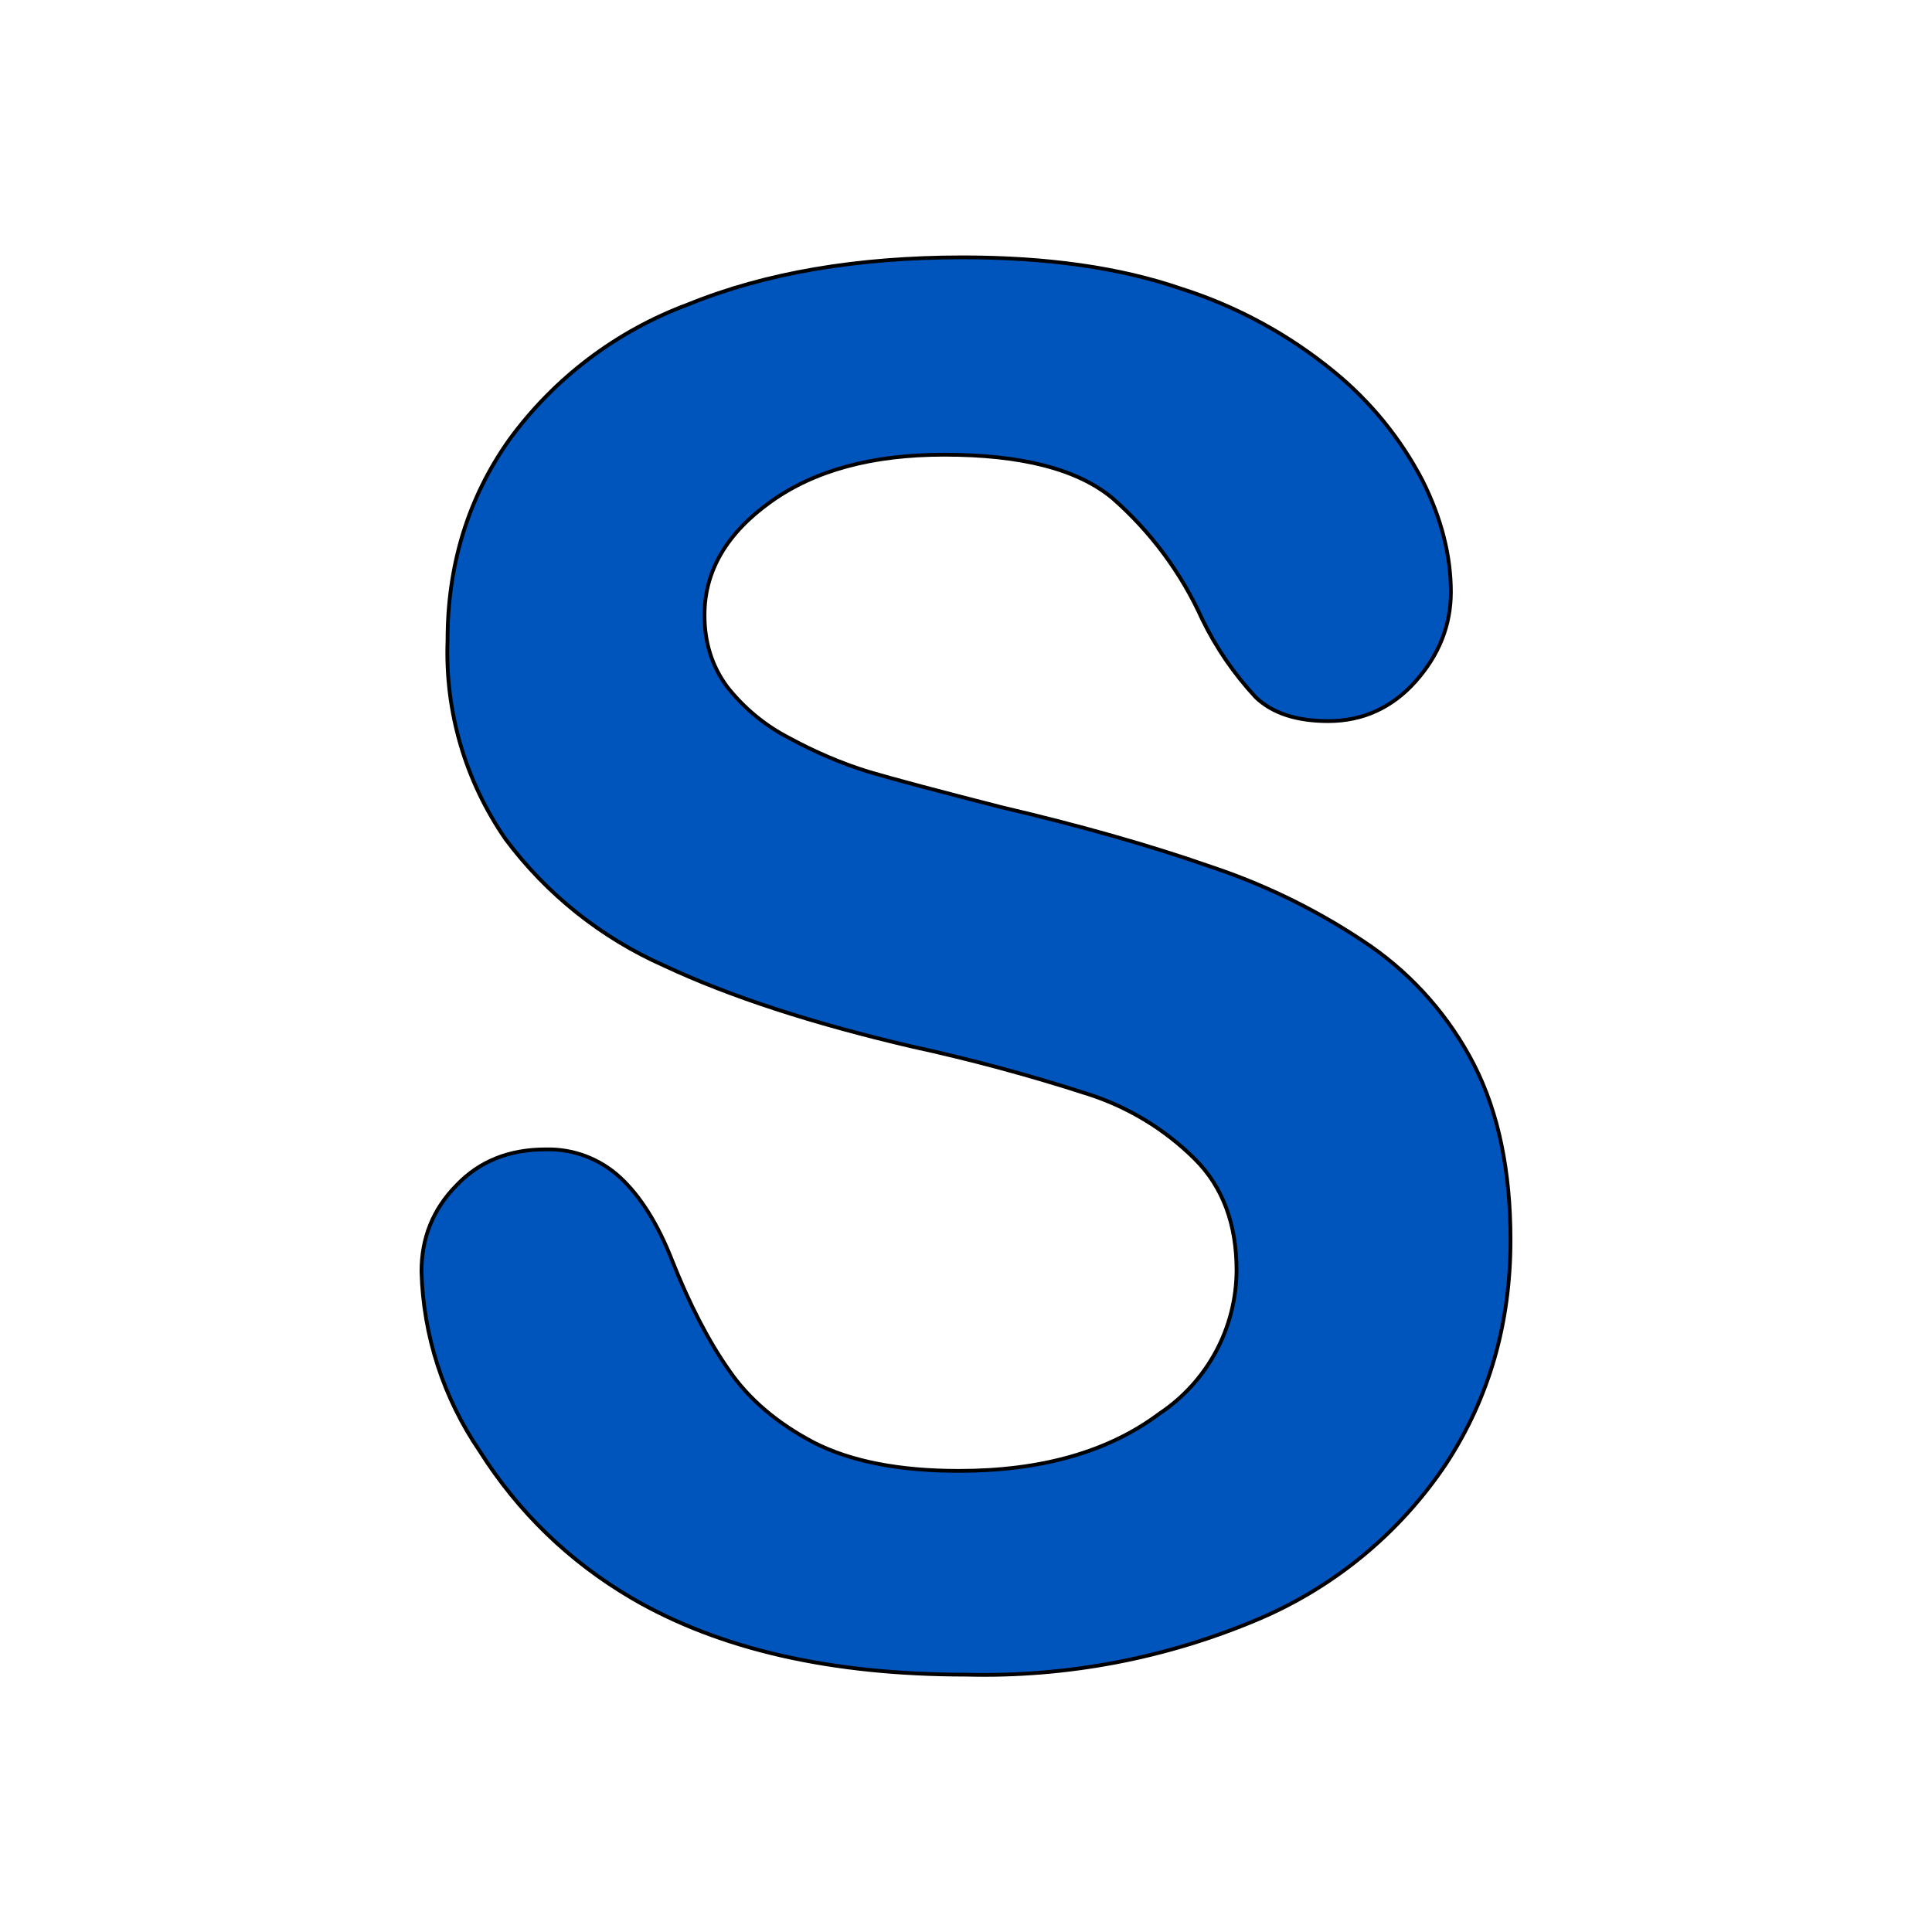
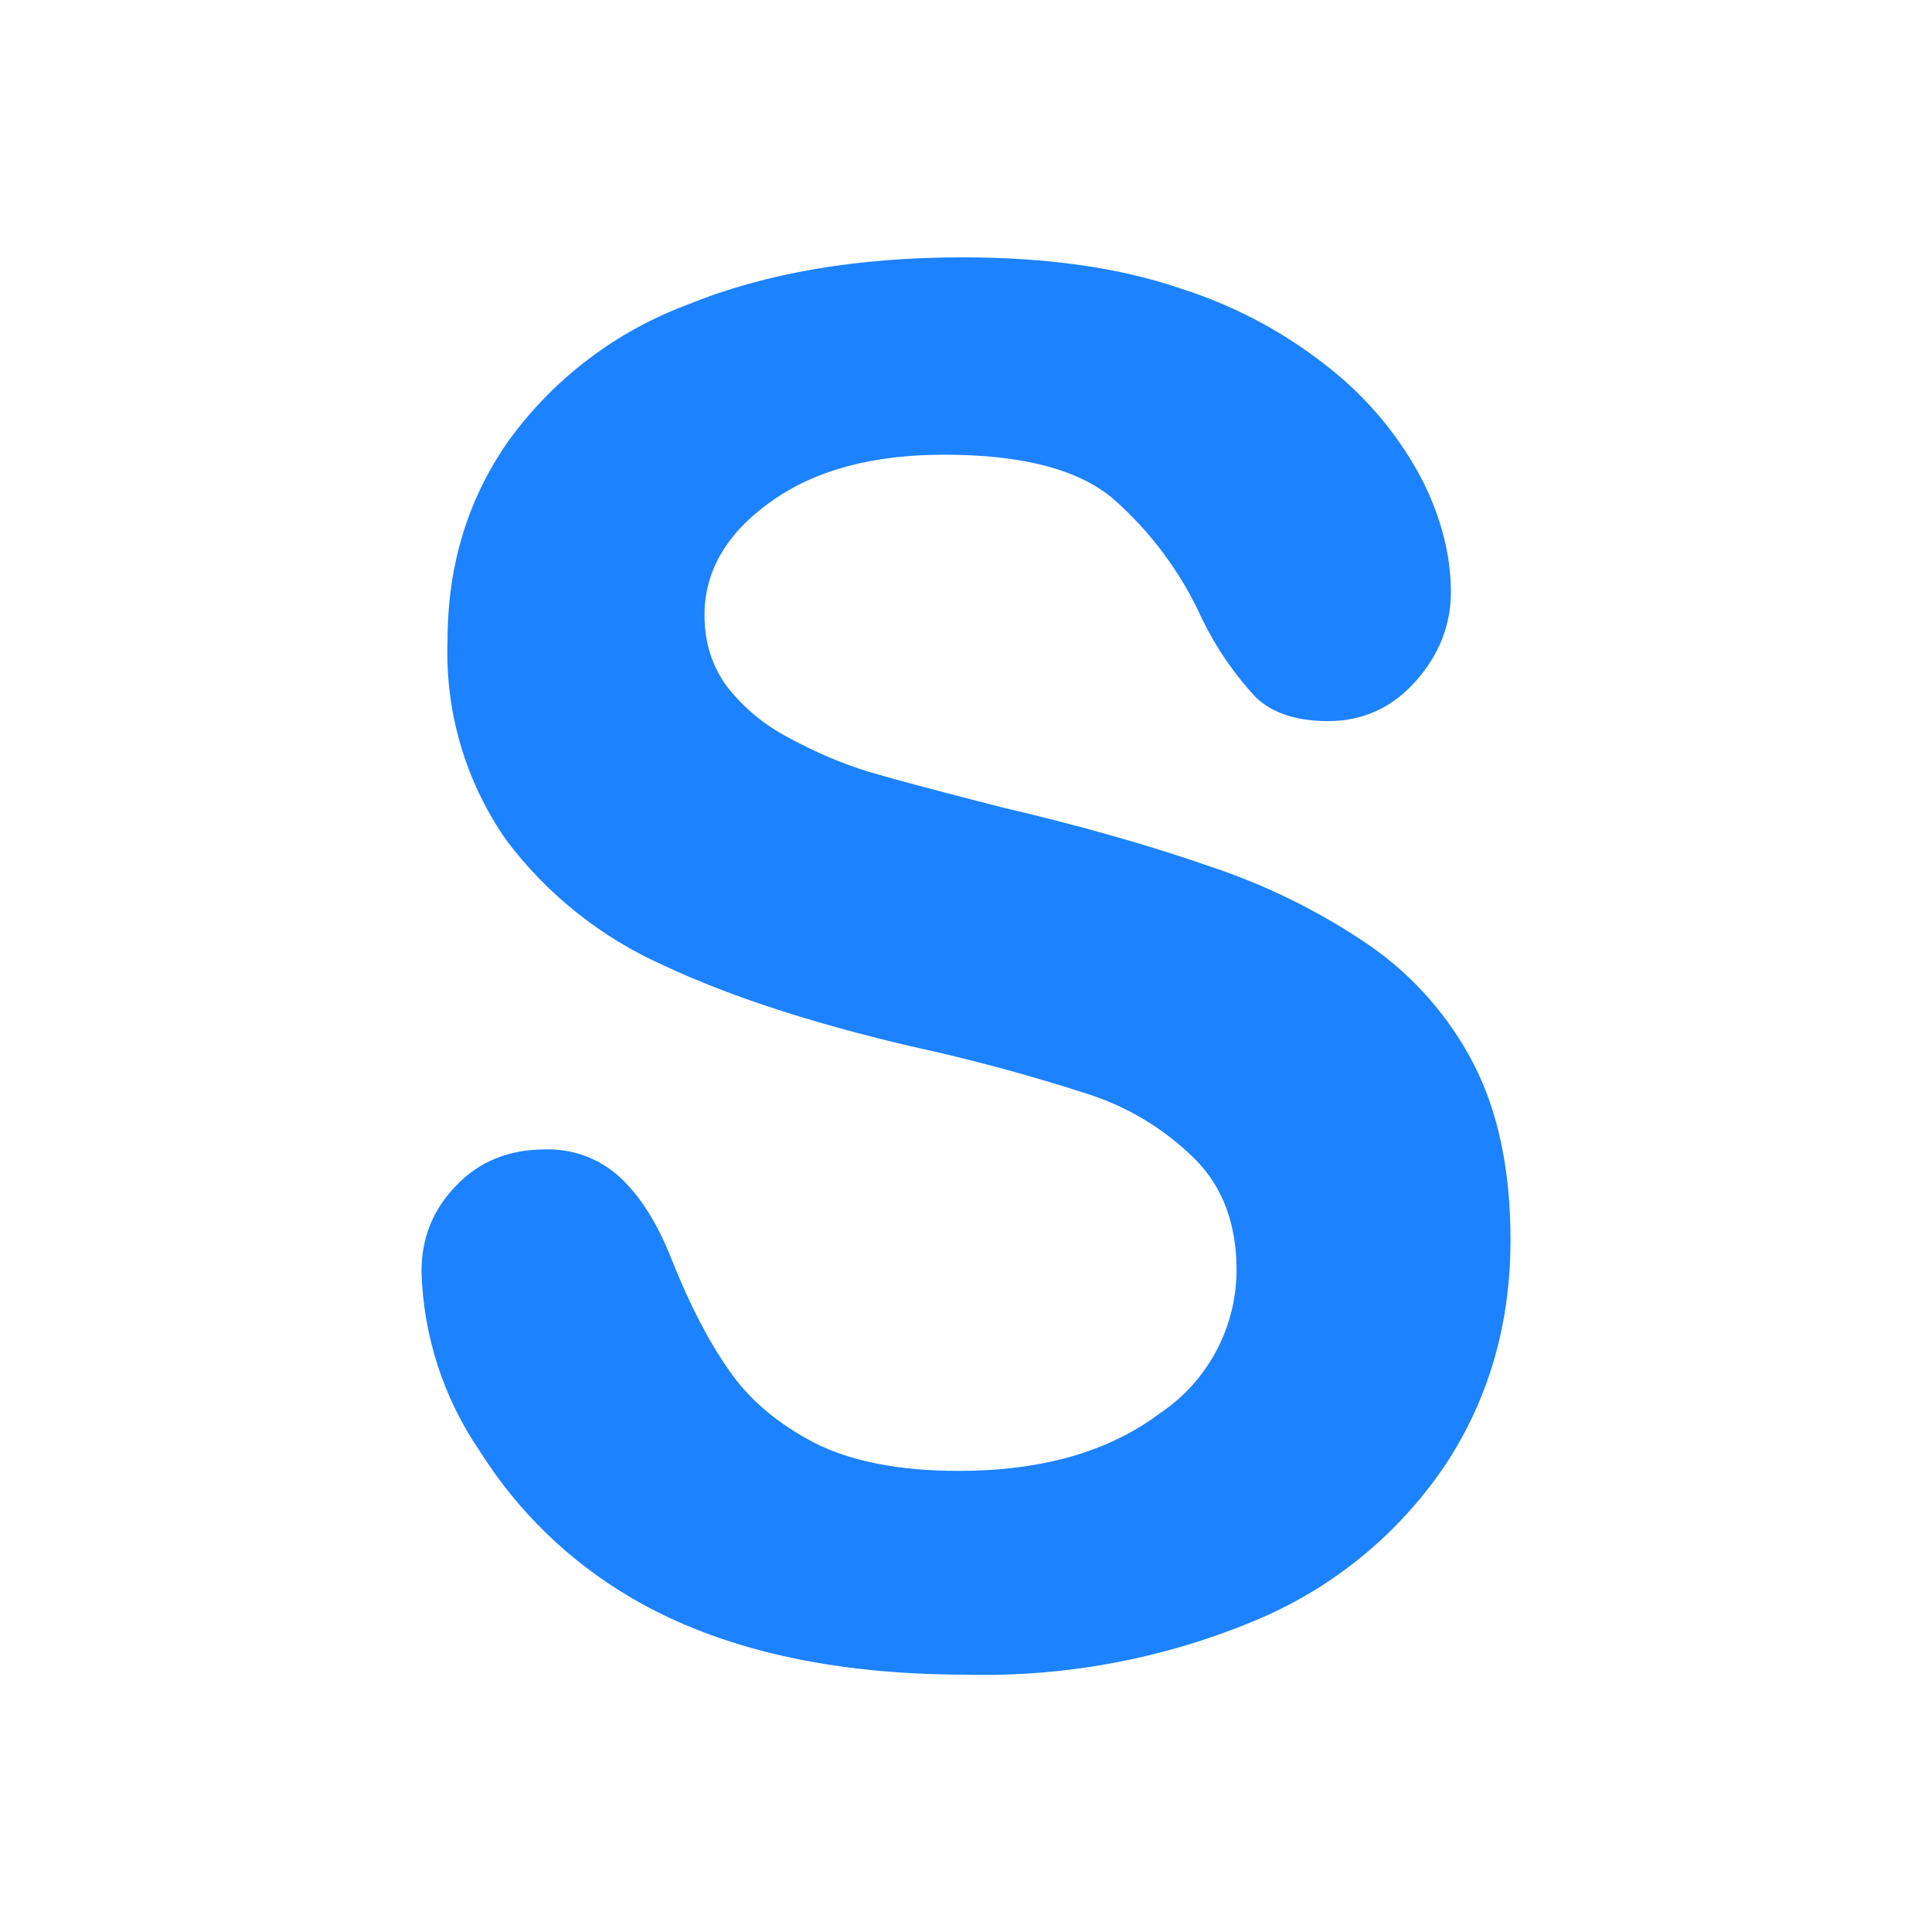
<svg xmlns="http://www.w3.org/2000/svg" xml:space="preserve" fill-rule="evenodd" stroke-linejoin="round" stroke-miterlimit="2" clip-rule="evenodd" viewBox="0 0 512 512">
-   <style>
-     .fill_1{fill:#0055bd;}
-     .stroke_1{stroke:#000000;}
-     @media (prefers-color-scheme: dark){
-       .fill_1{fill:#86b2ff;}
-       .stroke_1{stroke:#898989;}
-     }
-   </style>
-   <path id="part-2" fill-rule="nonzero" d="M400.3 328.6c0 22-5.6 41.7-17 59.2a113 113 0 0 1-49.6 41.2 186 186 0 0 1-77.6 14.8c-35.8 0-65.4-6.7-88.7-20.3-16.5-9.7-30-22.7-40.3-39a88.6 88.6 0 0 1-15.4-47.5c0-8.9 3-16.5 9.3-22.9 6.1-6.4 14-9.5 23.6-9.5a28 28 0 0 1 19.7 7.4c5.4 5 10 12.3 13.8 22 4.6 11.6 9.6 21.3 15 29 5.3 7.8 12.9 14.2 22.6 19.3q14.7 7.5 38.4 7.5c21.8 0 39.6-5 53.2-15.2a45.8 45.8 0 0 0 20.4-38c0-12.1-3.6-22-11-29.4a71 71 0 0 0-28.5-17.3 490 490 0 0 0-46.7-12.6c-26.1-6.1-48-13.2-65.5-21.4a106 106 0 0 1-42-33.5 86.8 86.8 0 0 1-15.4-52.6c0-20 5.4-37.8 16.4-53.3a103 103 0 0 1 47.3-35.8c20.6-8.4 45-12.5 72.8-12.5 22.3 0 41.6 2.7 57.9 8.3a122 122 0 0 1 40.5 22 92 92 0 0 1 23.5 28.9c5 10 7.5 19.9 7.5 29.5 0 8.7-3.1 16.6-9.3 23.6s-14 10.6-23.2 10.6q-12.6 0-19.2-6.3a85 85 0 0 1-14.2-20.7 94 94 0 0 0-23.8-32.1c-9.3-7.7-24.1-11.5-44.6-11.5-19 0-34.3 4.1-46 12.5-11.6 8.3-17.5 18.3-17.5 30 0 7.3 2 13.6 6 19a50 50 0 0 0 16.3 13.5c7 3.8 14 6.8 21.1 9 7.1 2.1 18.8 5.2 35.2 9.4 20.5 4.8 39 10 55.6 15.8a169 169 0 0 1 42.4 21.1 86.6 86.6 0 0 1 27.3 31.3c6.5 12.7 9.7 28.2 9.7 46.5" class="fill_1 stroke_1" />
+   <path id="part-2" fill="#1c82ff" fill-rule="nonzero" d="M400.3 328.6c0 22-5.6 41.7-17 59.2a113 113 0 0 1-49.6 41.2 186 186 0 0 1-77.6 14.8c-35.8 0-65.4-6.7-88.7-20.3-16.5-9.7-30-22.7-40.3-39a88.6 88.6 0 0 1-15.4-47.5c0-8.9 3-16.5 9.3-22.9 6.1-6.4 14-9.5 23.6-9.5a28 28 0 0 1 19.7 7.4c5.4 5 10 12.3 13.8 22 4.6 11.6 9.6 21.3 15 29 5.3 7.8 12.9 14.2 22.6 19.3q14.7 7.5 38.4 7.5c21.8 0 39.6-5 53.2-15.2a45.8 45.8 0 0 0 20.4-38c0-12.1-3.6-22-11-29.4a71 71 0 0 0-28.5-17.3 490 490 0 0 0-46.7-12.6c-26.1-6.1-48-13.2-65.5-21.4a106 106 0 0 1-42-33.5 86.8 86.8 0 0 1-15.4-52.6c0-20 5.4-37.8 16.4-53.3a103 103 0 0 1 47.3-35.8c20.6-8.4 45-12.5 72.8-12.5 22.3 0 41.6 2.7 57.9 8.3a122 122 0 0 1 40.5 22 92 92 0 0 1 23.5 28.9c5 10 7.5 19.9 7.5 29.5 0 8.7-3.1 16.6-9.3 23.6s-14 10.6-23.2 10.6q-12.6 0-19.2-6.3a85 85 0 0 1-14.2-20.7 94 94 0 0 0-23.8-32.1c-9.3-7.7-24.1-11.5-44.6-11.5-19 0-34.3 4.1-46 12.5-11.6 8.3-17.5 18.3-17.5 30 0 7.3 2 13.6 6 19a50 50 0 0 0 16.3 13.5c7 3.8 14 6.8 21.1 9 7.1 2.1 18.8 5.2 35.2 9.4 20.5 4.8 39 10 55.6 15.8a169 169 0 0 1 42.4 21.1 86.6 86.6 0 0 1 27.3 31.3c6.5 12.7 9.7 28.2 9.7 46.5" />
</svg>
